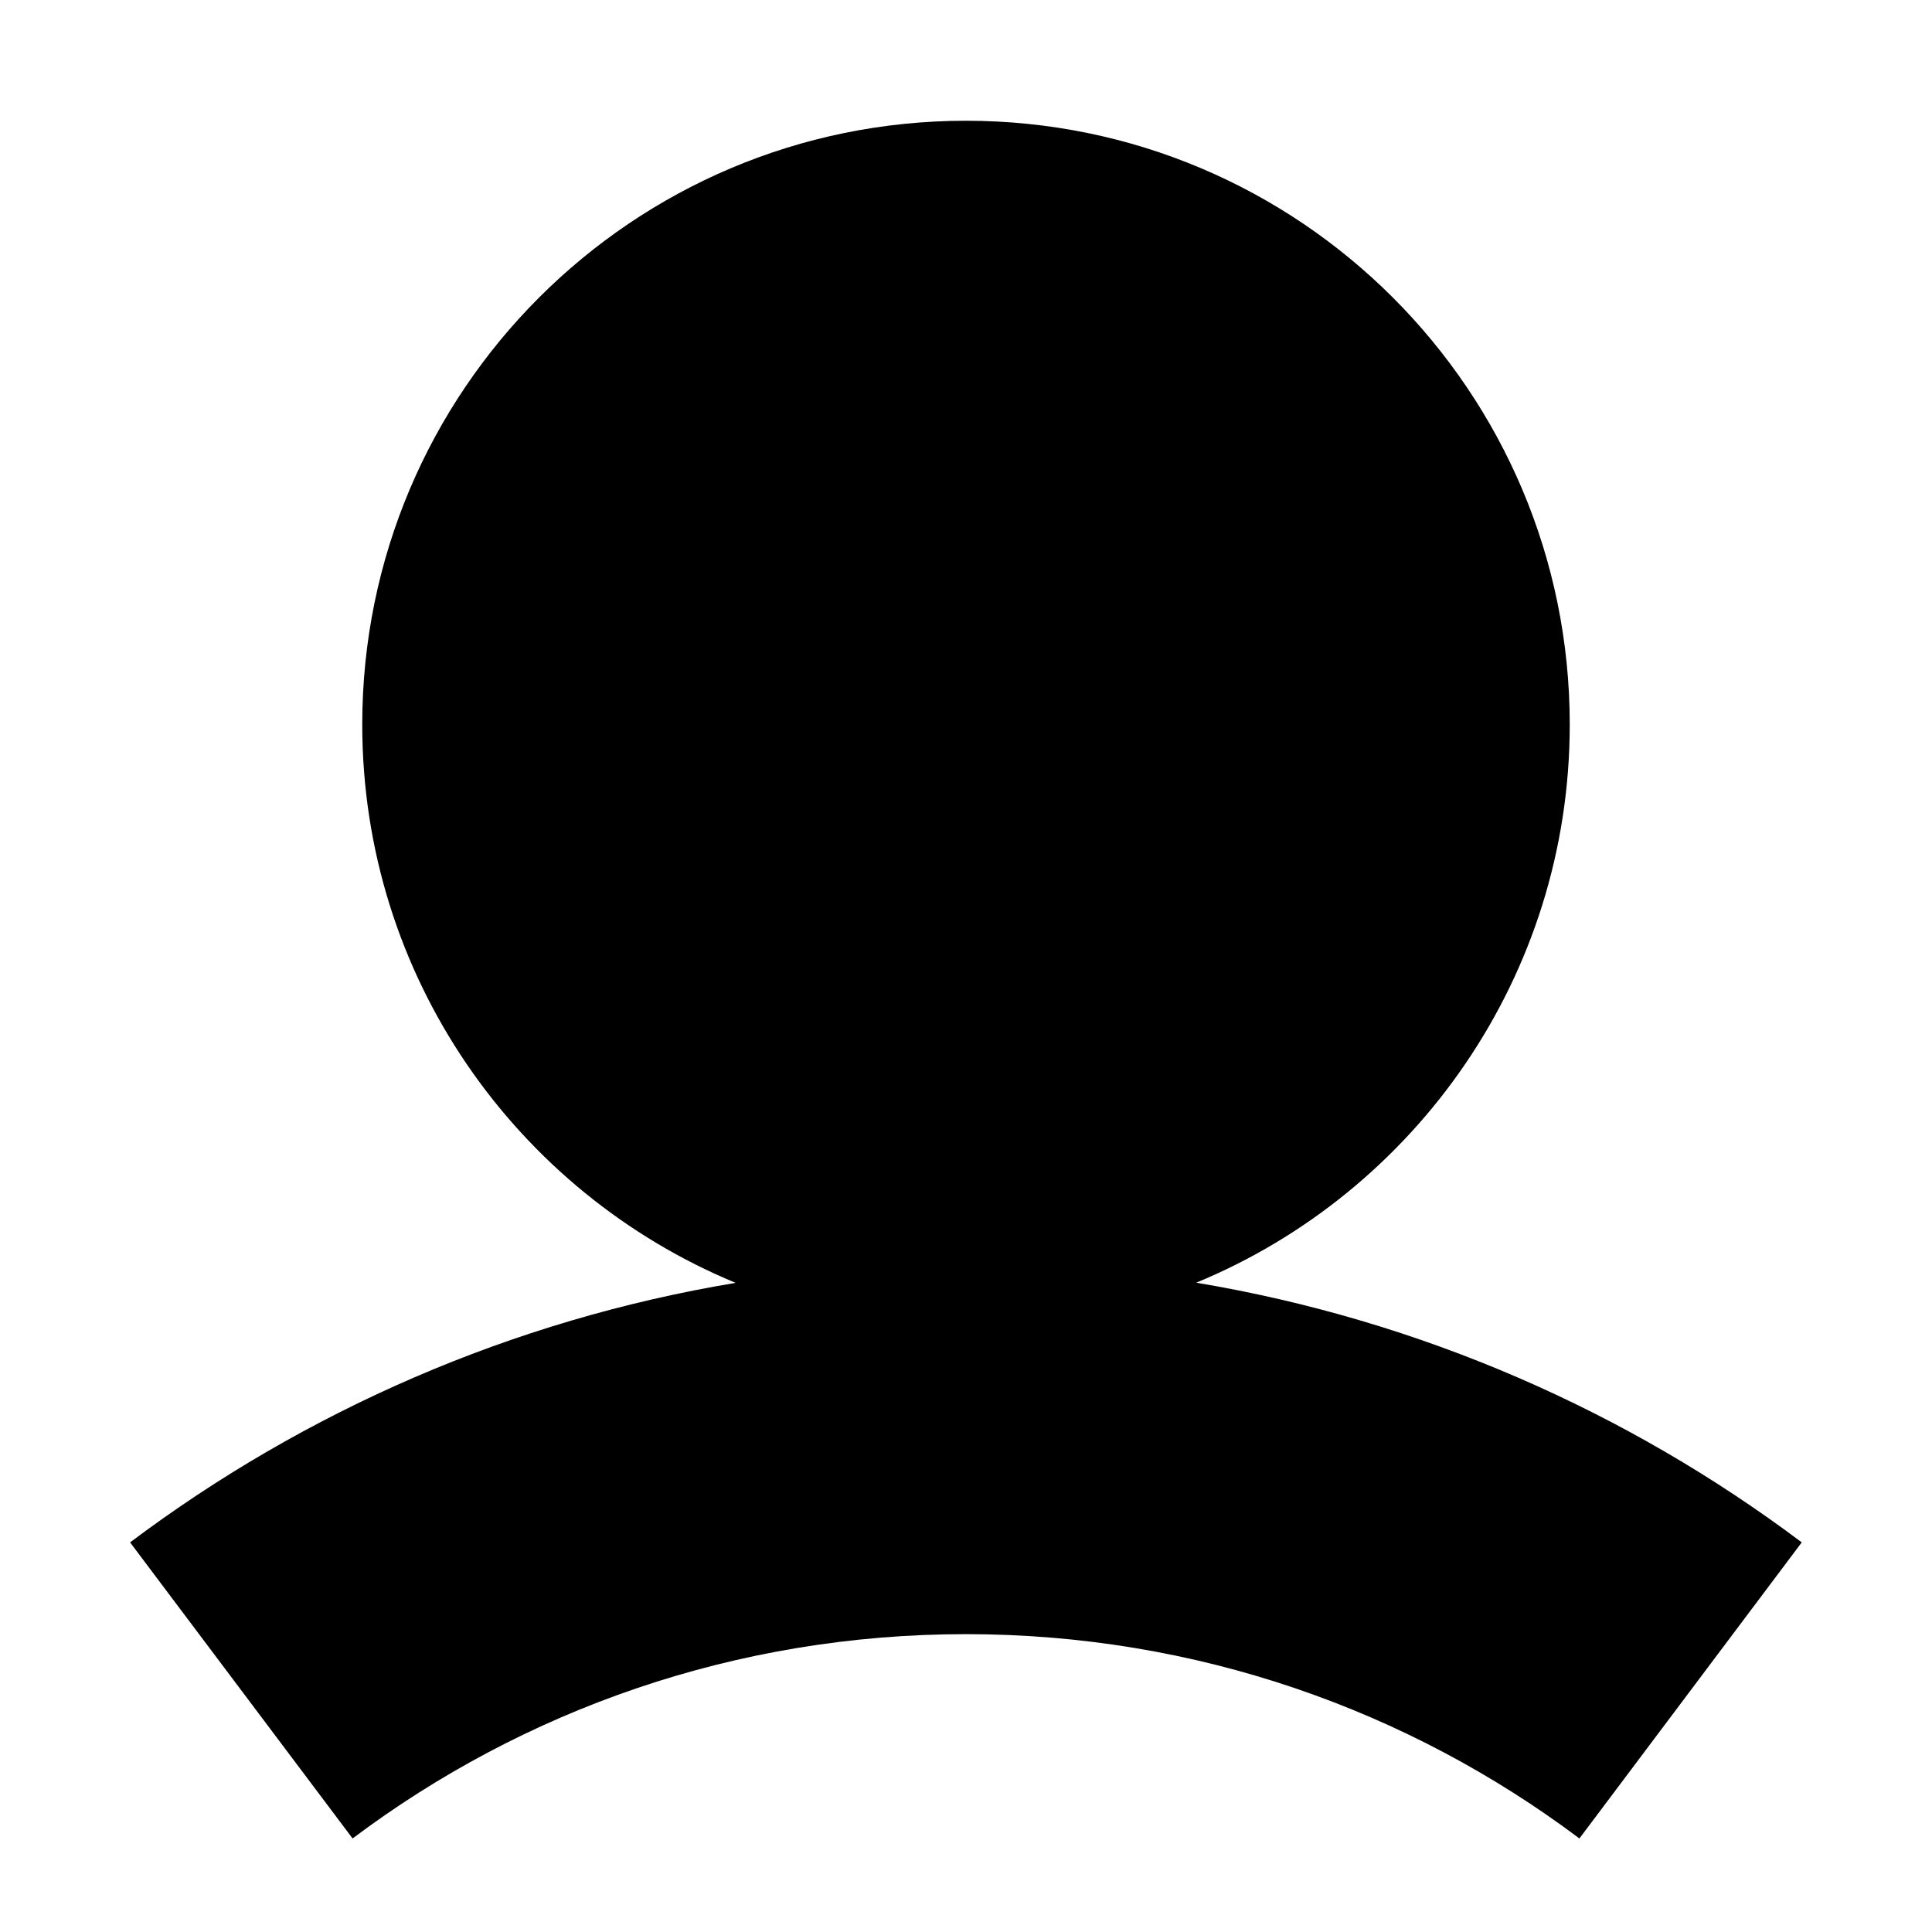
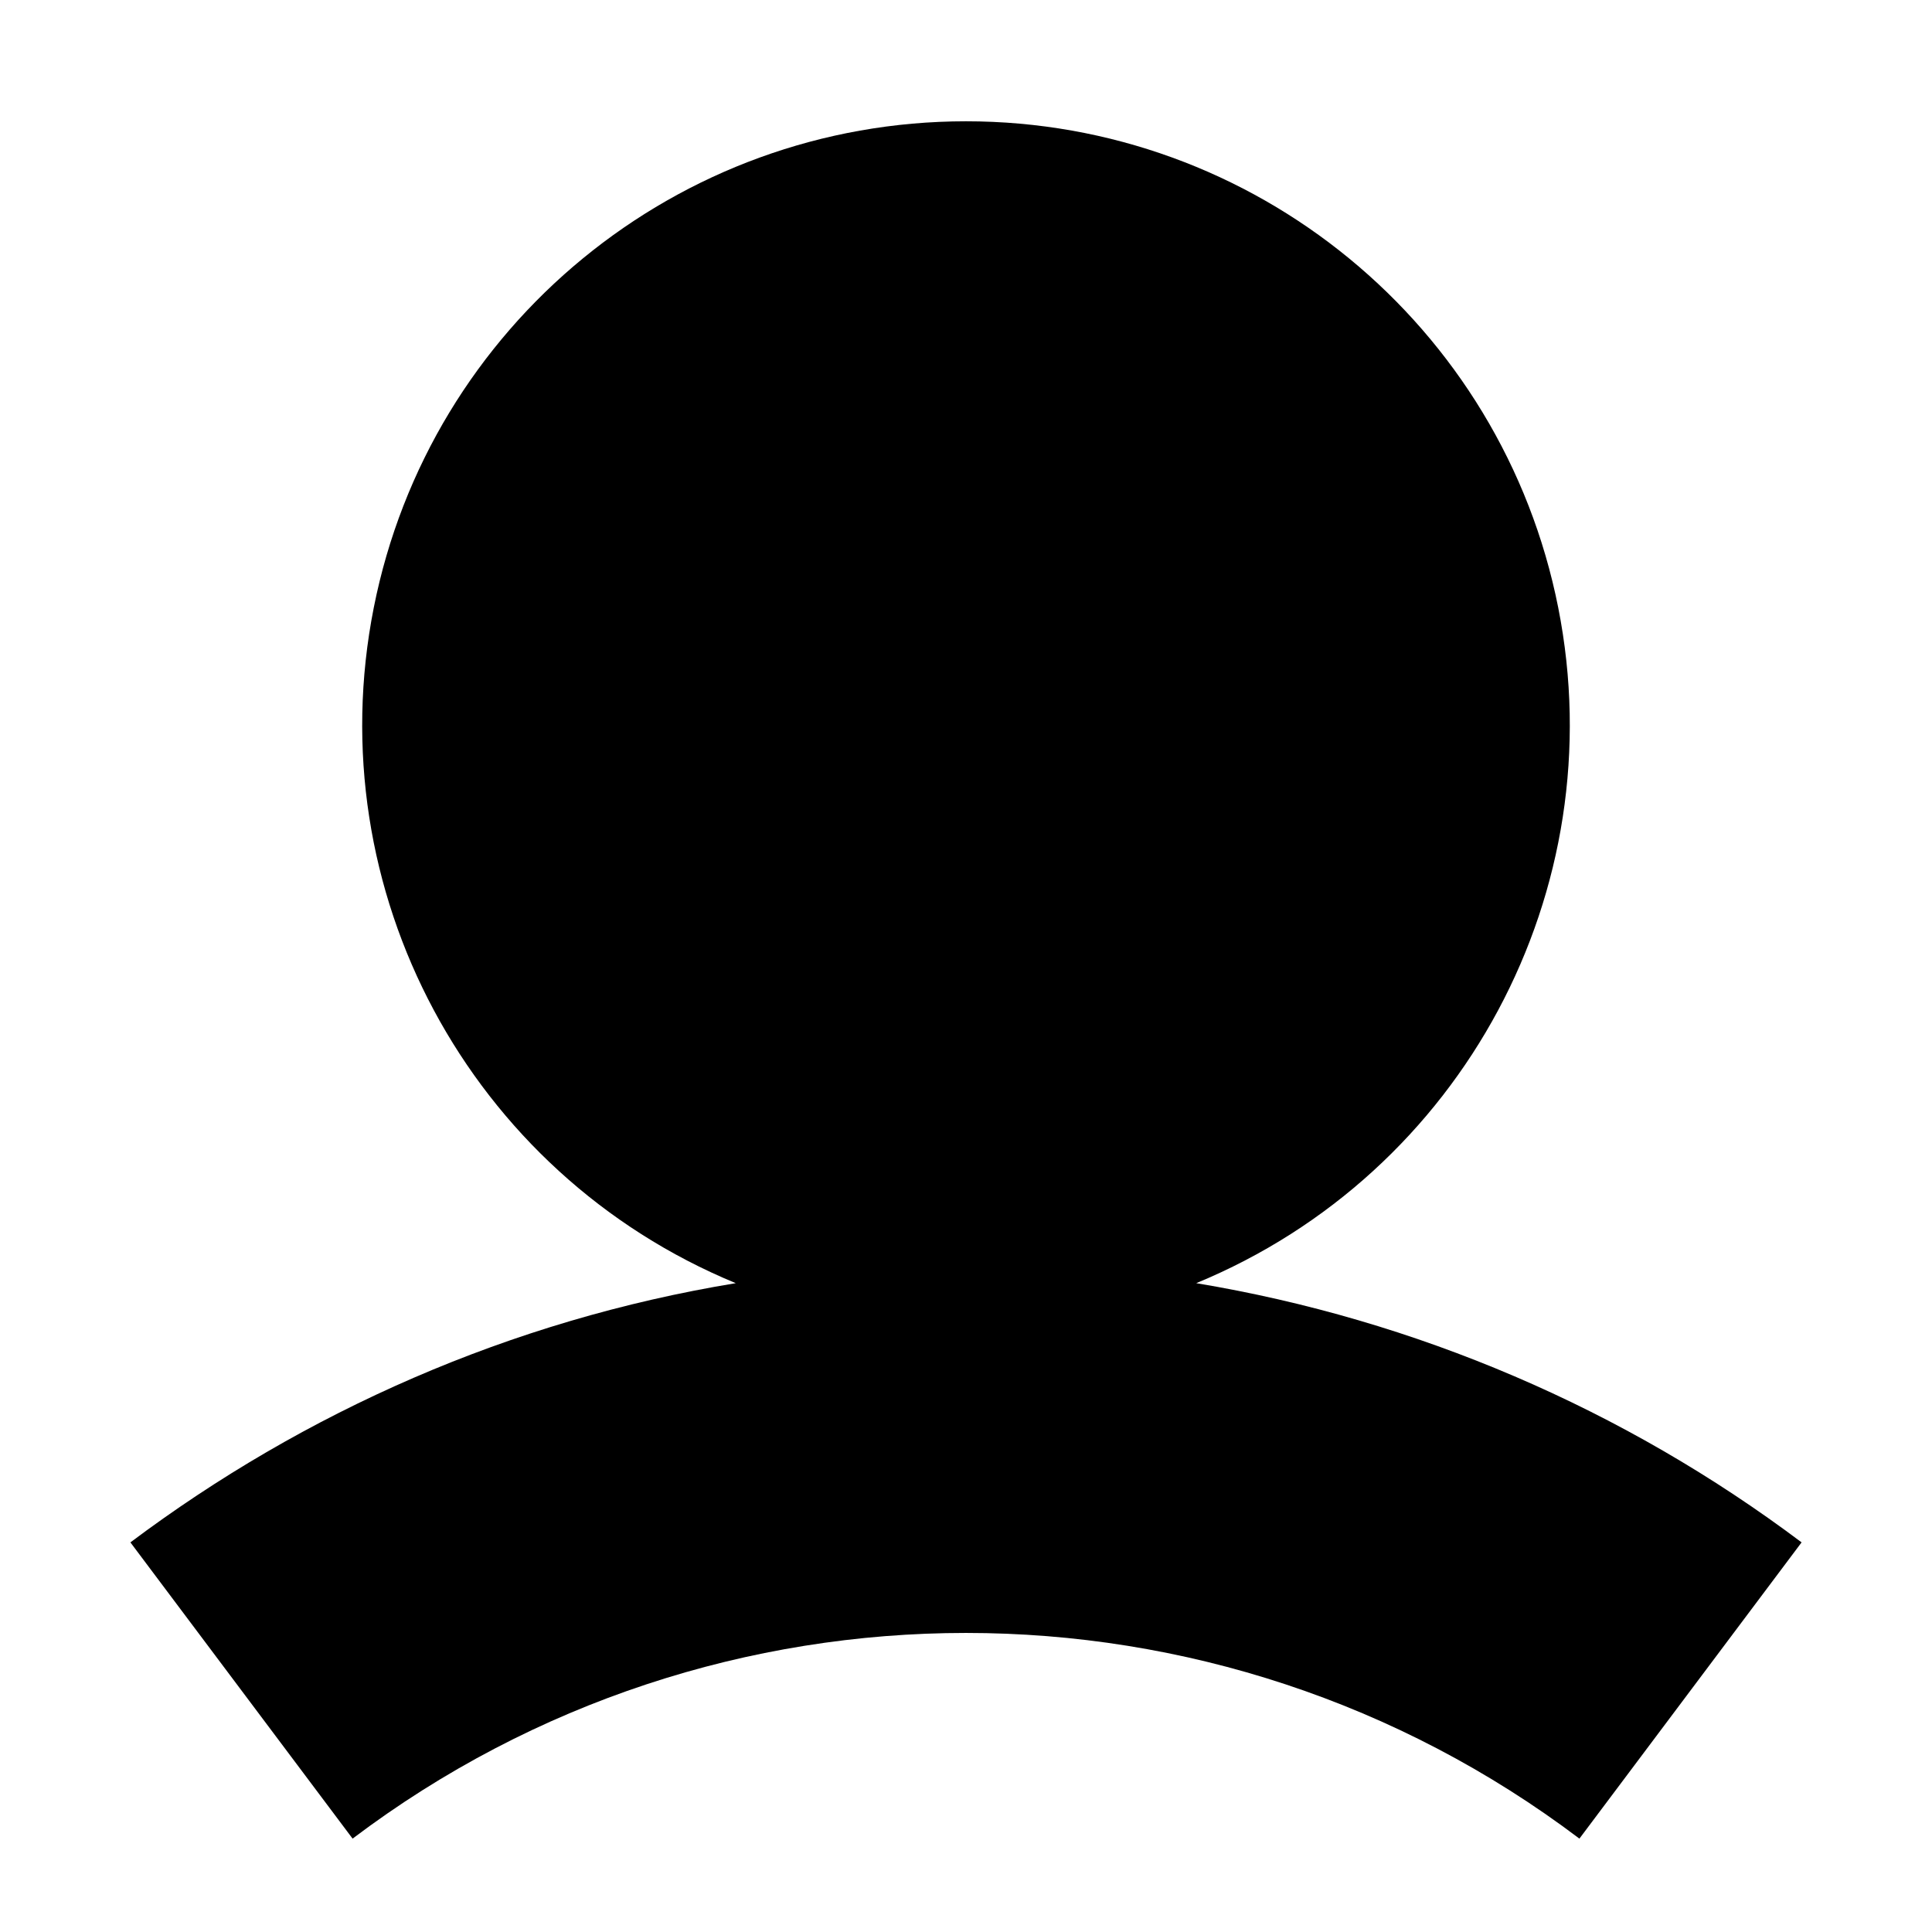
- <svg xmlns="http://www.w3.org/2000/svg" width="12" height="12" viewBox="0 0 12 12" fill="none">
-   <path fill-rule="evenodd" clip-rule="evenodd" d="M7.43 7.967C8.791 7.405 9.75 6.064 9.75 4.5C9.75 2.429 8.071 0.75 6 0.75C3.928 0.75 2.25 2.429 2.25 4.5C2.25 6.065 3.208 7.405 4.569 7.968C3.175 8.2 1.892 8.766 0.808 9.58L2.19 11.419C3.251 10.622 4.568 10.15 6 10.15C7.431 10.15 8.748 10.622 9.81 11.419L11.191 9.58C10.107 8.766 8.824 8.2 7.43 7.967Z" fill="black" />
+ <svg xmlns="http://www.w3.org/2000/svg" width="12" height="12" fill="none">
+   <path fill-rule="evenodd" clip-rule="evenodd" d="M7.43 7.97a3.75 3.75 0 10-2.86 0c-1.4.23-2.68.8-3.76 1.61l1.38 1.84a6.32 6.32 0 017.62 0l1.38-1.84a8.61 8.61 0 00-3.76-1.61z" fill="#000" />
</svg>
